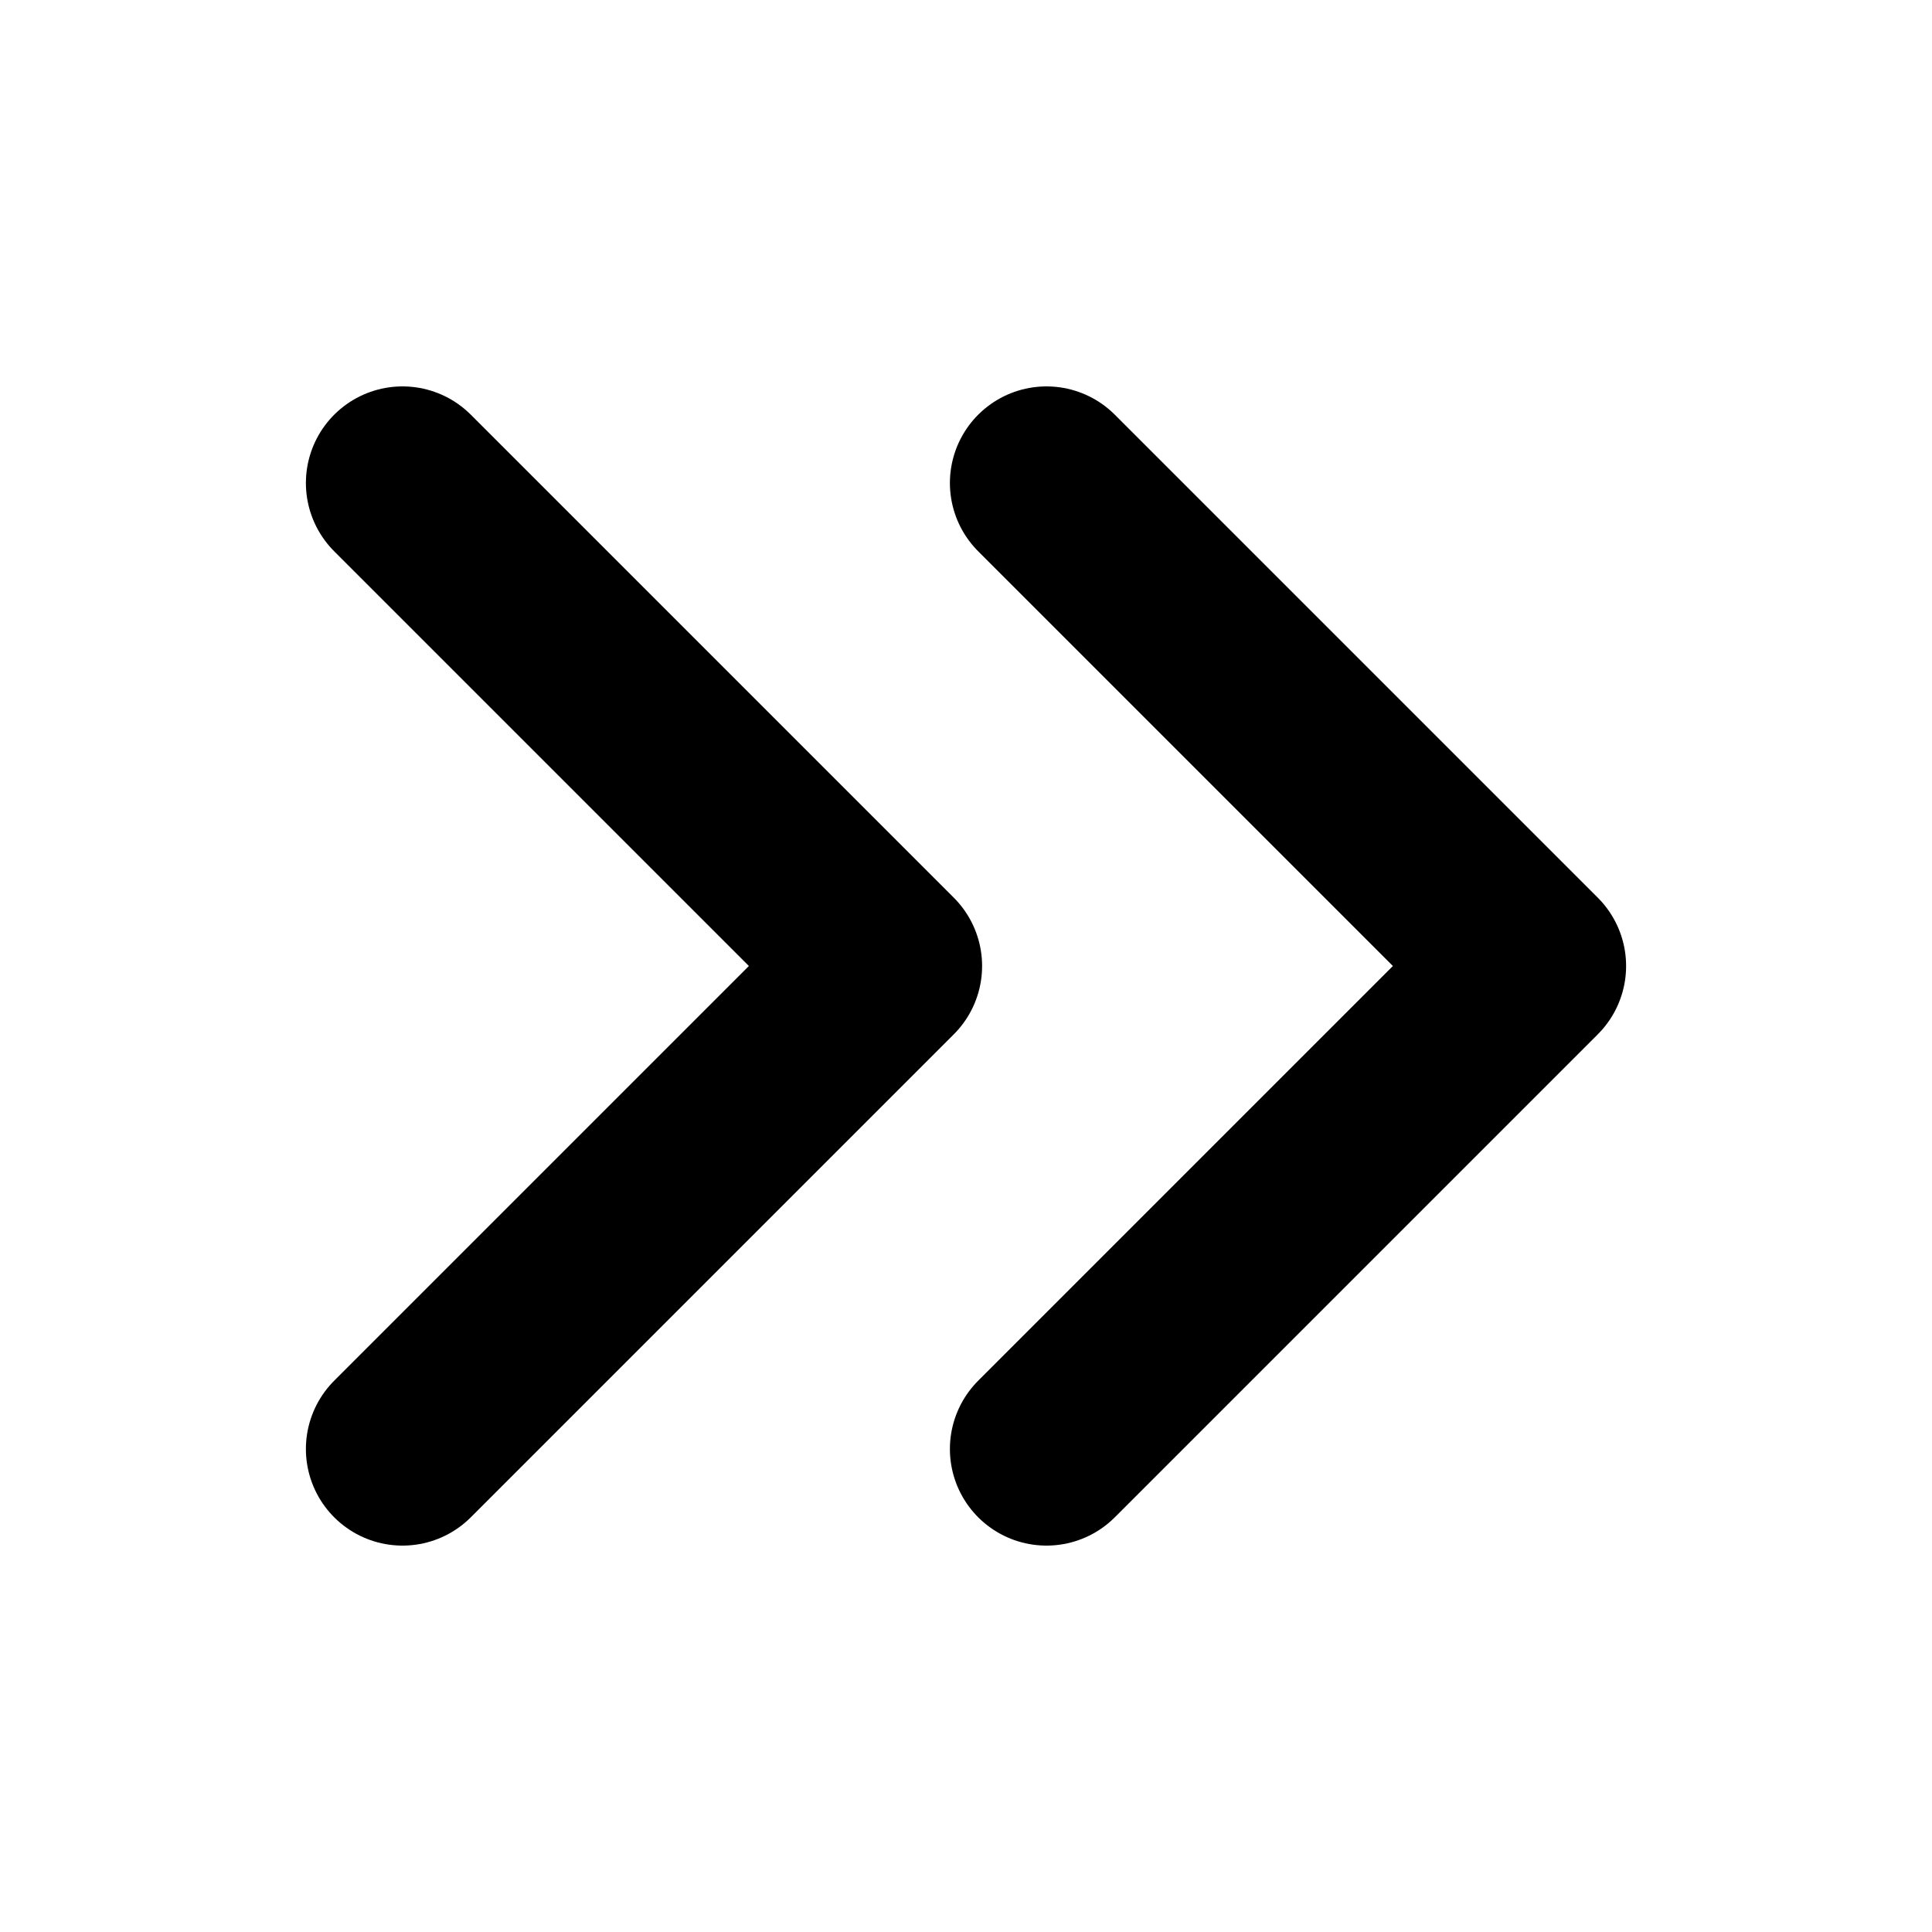
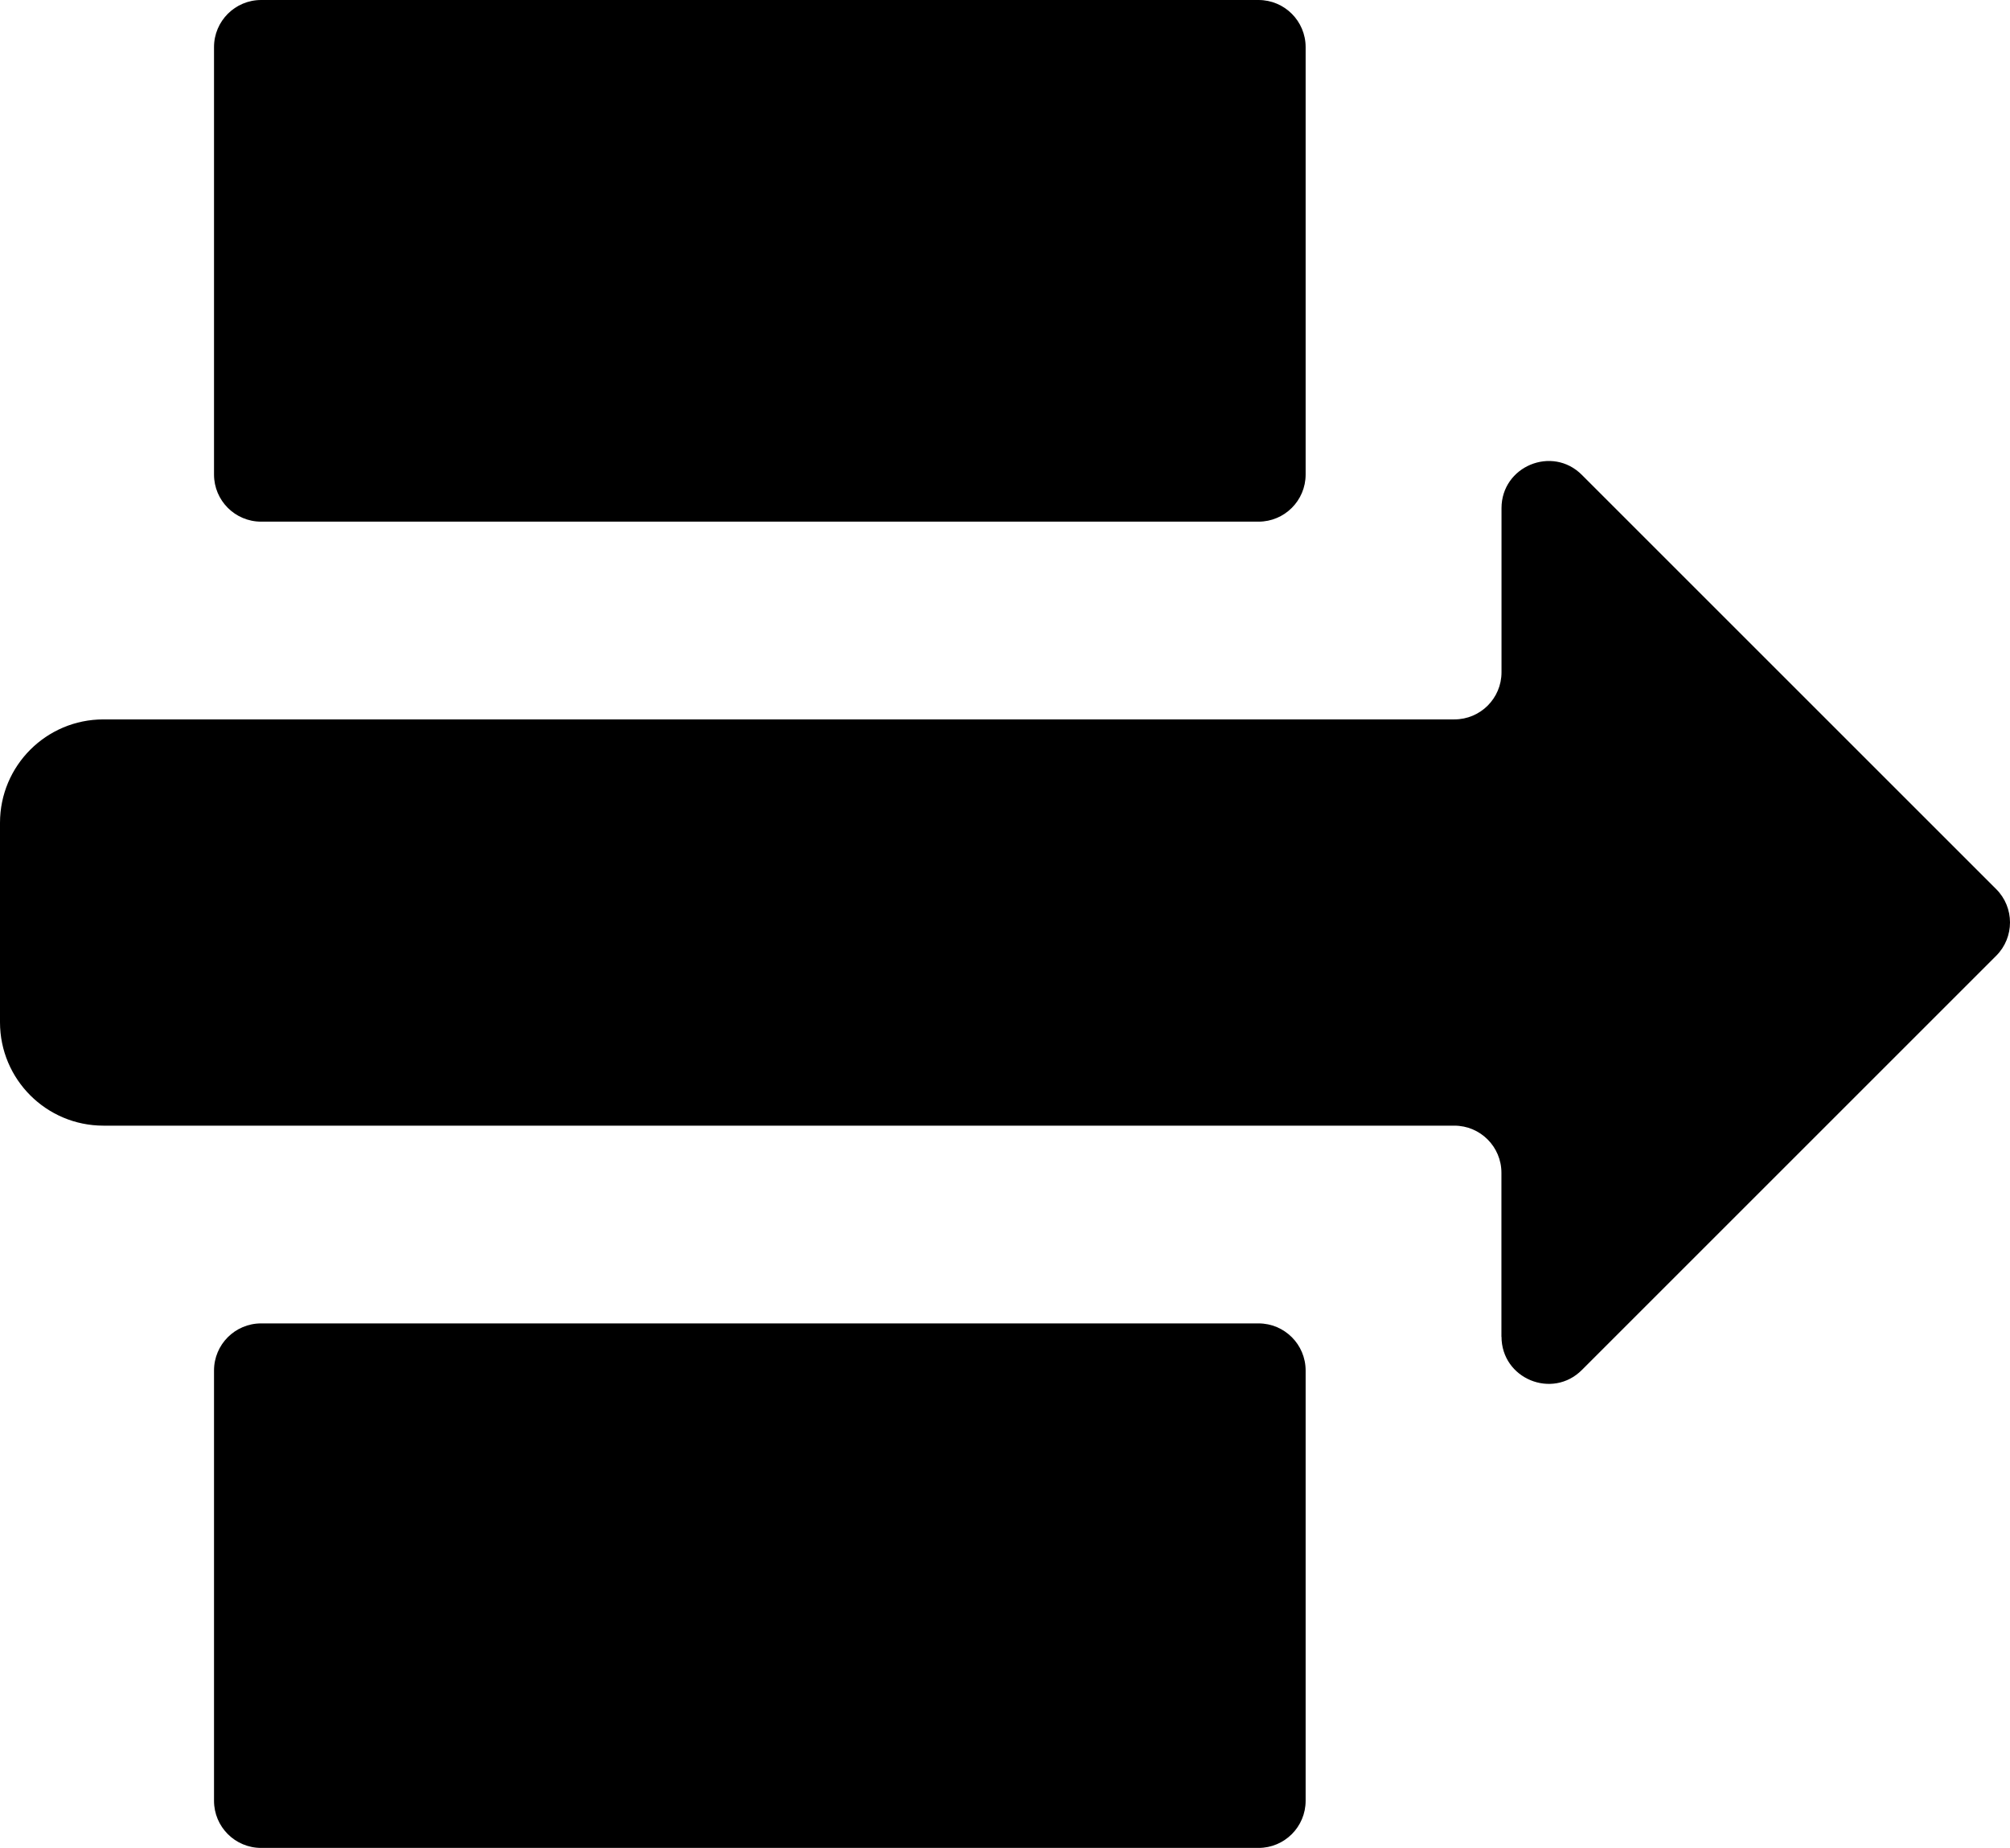
- <svg xmlns="http://www.w3.org/2000/svg" viewBox="0 0 24 24" fill="none" stroke="#000000" stroke-width="2.4" stroke-linecap="round" stroke-linejoin="round">
-   <path d="M5 6l6 6-6 6" />
-   <path d="M13 6l6 6-6 6" />
+ <svg xmlns="http://www.w3.org/2000/svg" viewBox="0 0 23.16 21.297">
+   <path d="M17.3,15.407v-1.891c0-.3-.243-.543-.543-.543H1.192c-.658,0-1.192-.533-1.192-1.192v-2.298c0-.658.533-1.192,1.192-1.192h15.566c.3,0,.543-.243.543-.543v-1.891c0-.484.585-.726.926-.384l4.774,4.774c.212.212.212.556,0,.768l-4.774,4.774c-.342.342-.926.1-.926-.384ZM14.5,0H3.009c-.3,0-.543.243-.543.543v4.926c0,.3.243.543.543.543h11.492c.3,0,.543-.243.543-.543V.543c0-.3-.243-.543-.543-.543ZM3.009,21.297h11.492c.3,0,.543-.243.543-.543v-4.959c0-.3-.243-.543-.543-.543H3.009c-.3,0-.543.243-.543.543v4.959c0,.3.243.543.543.543Z" />
</svg>
